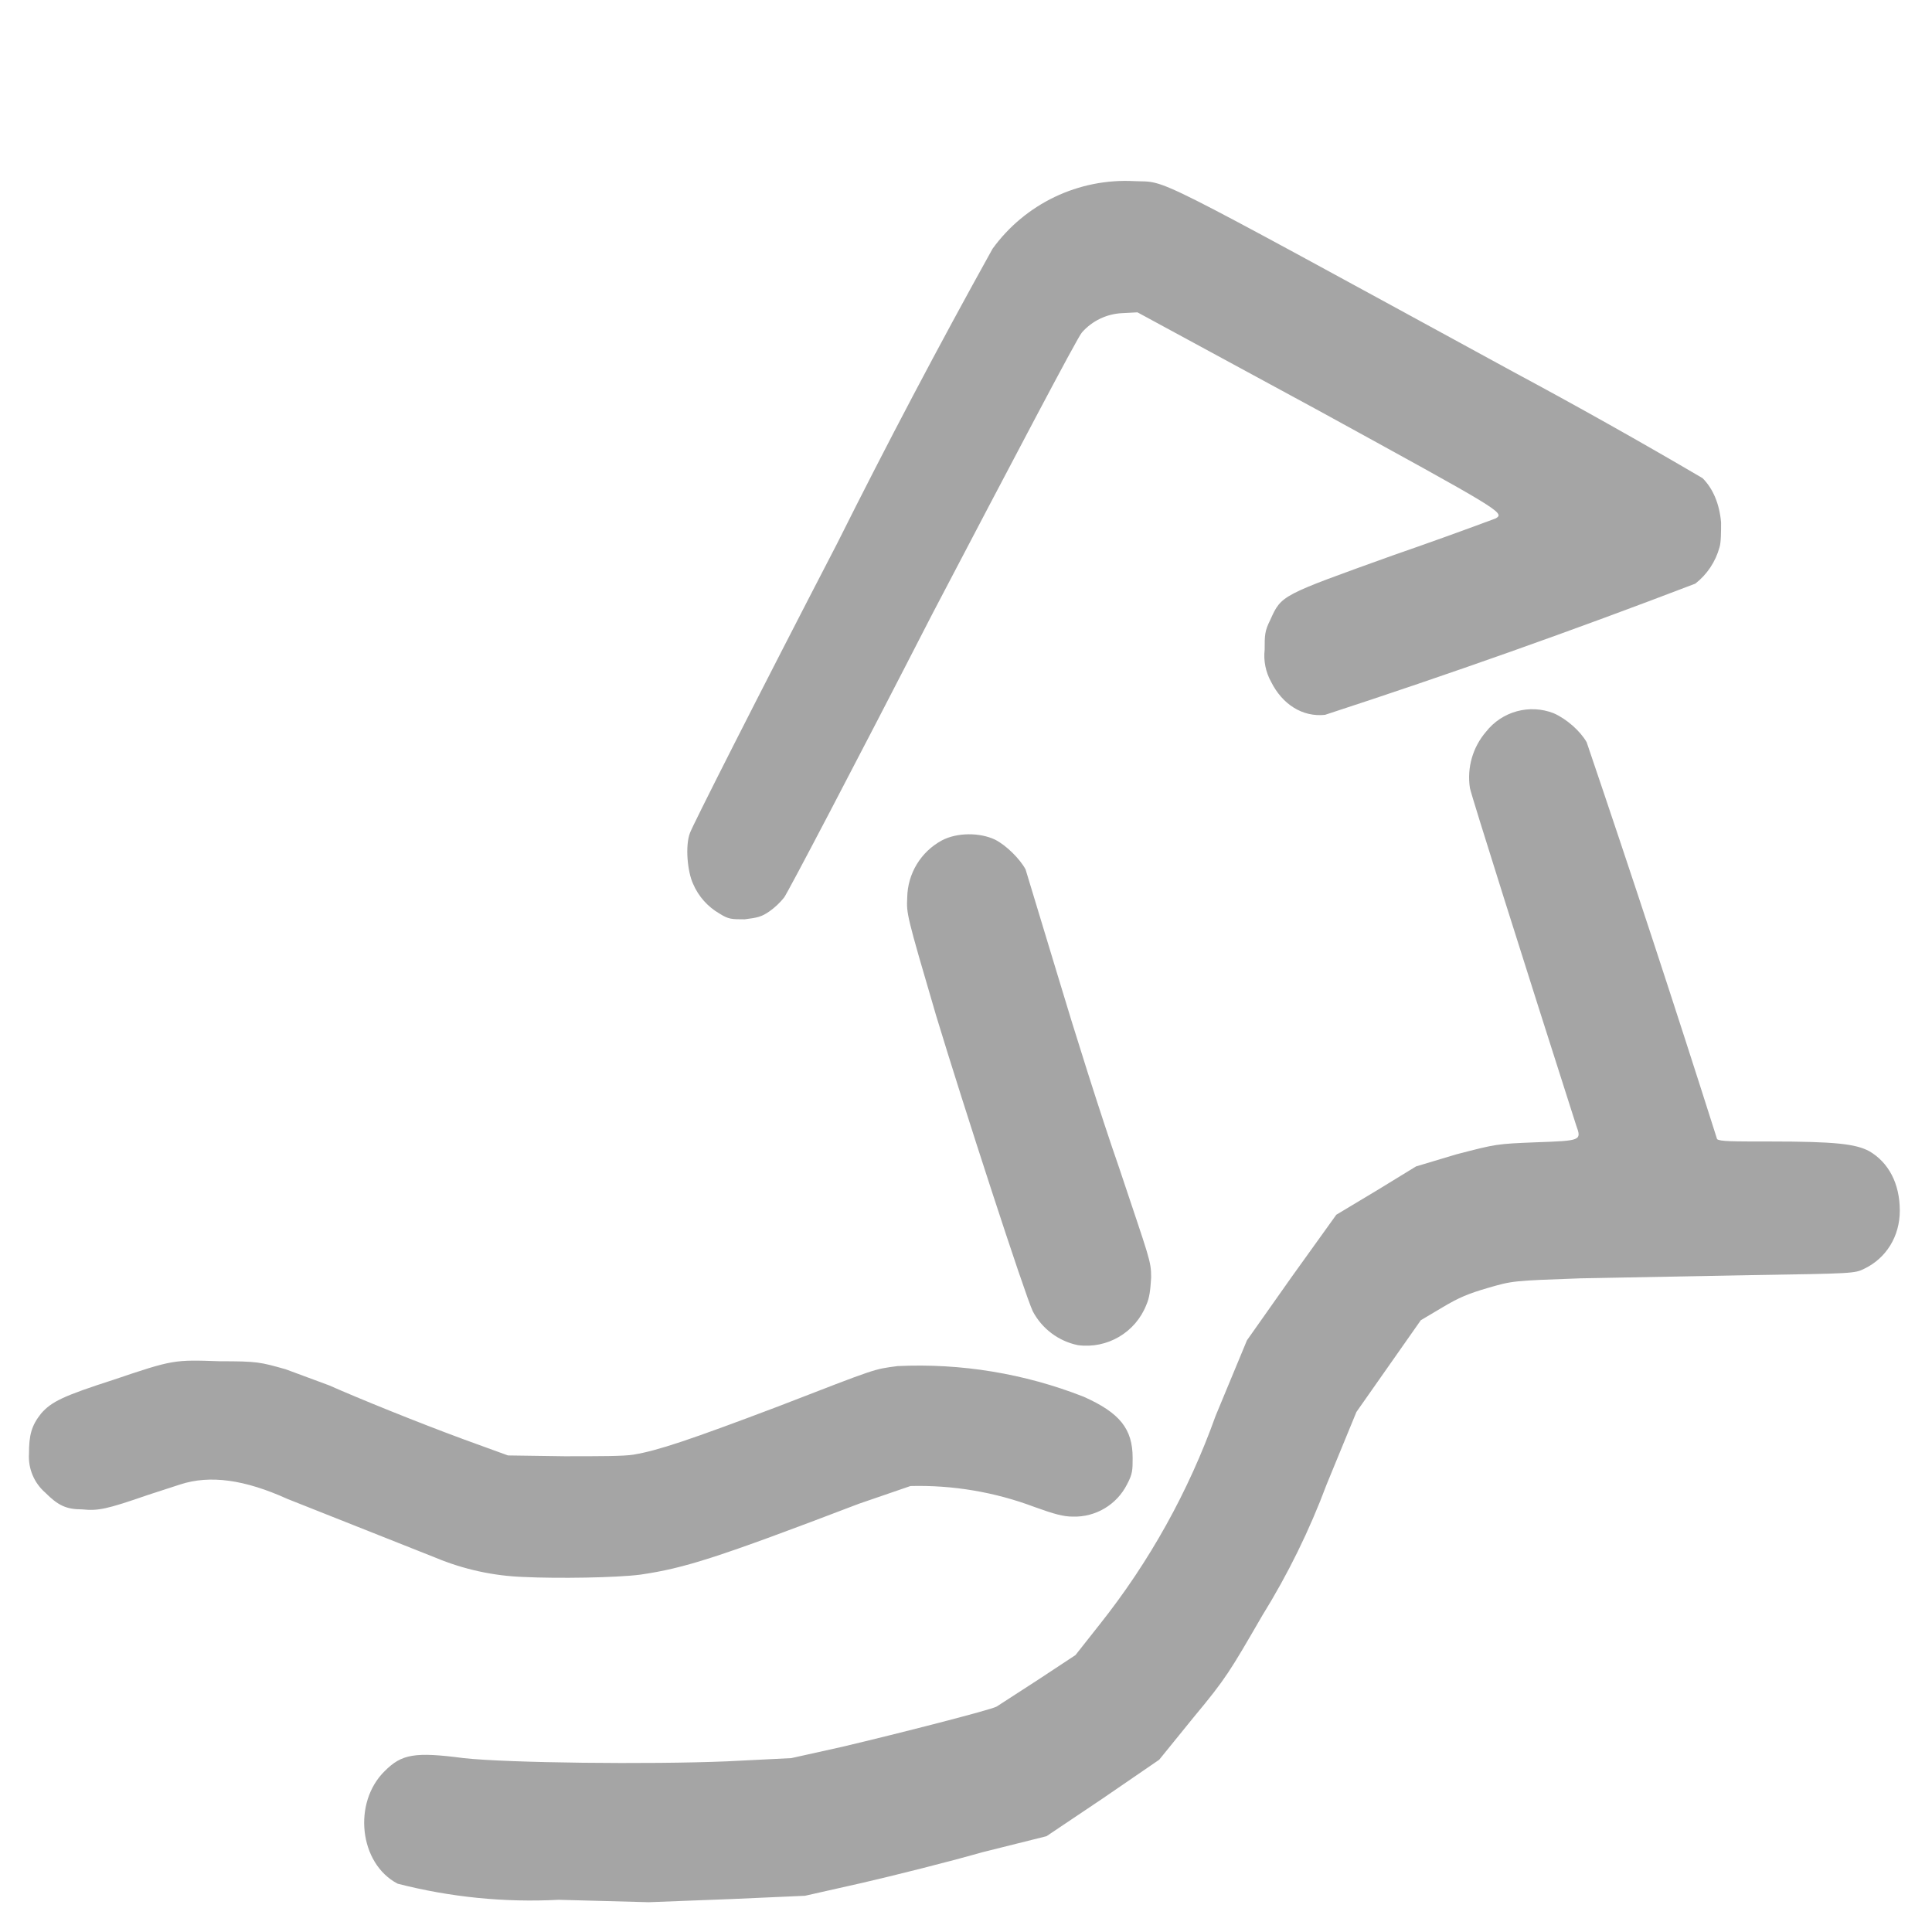
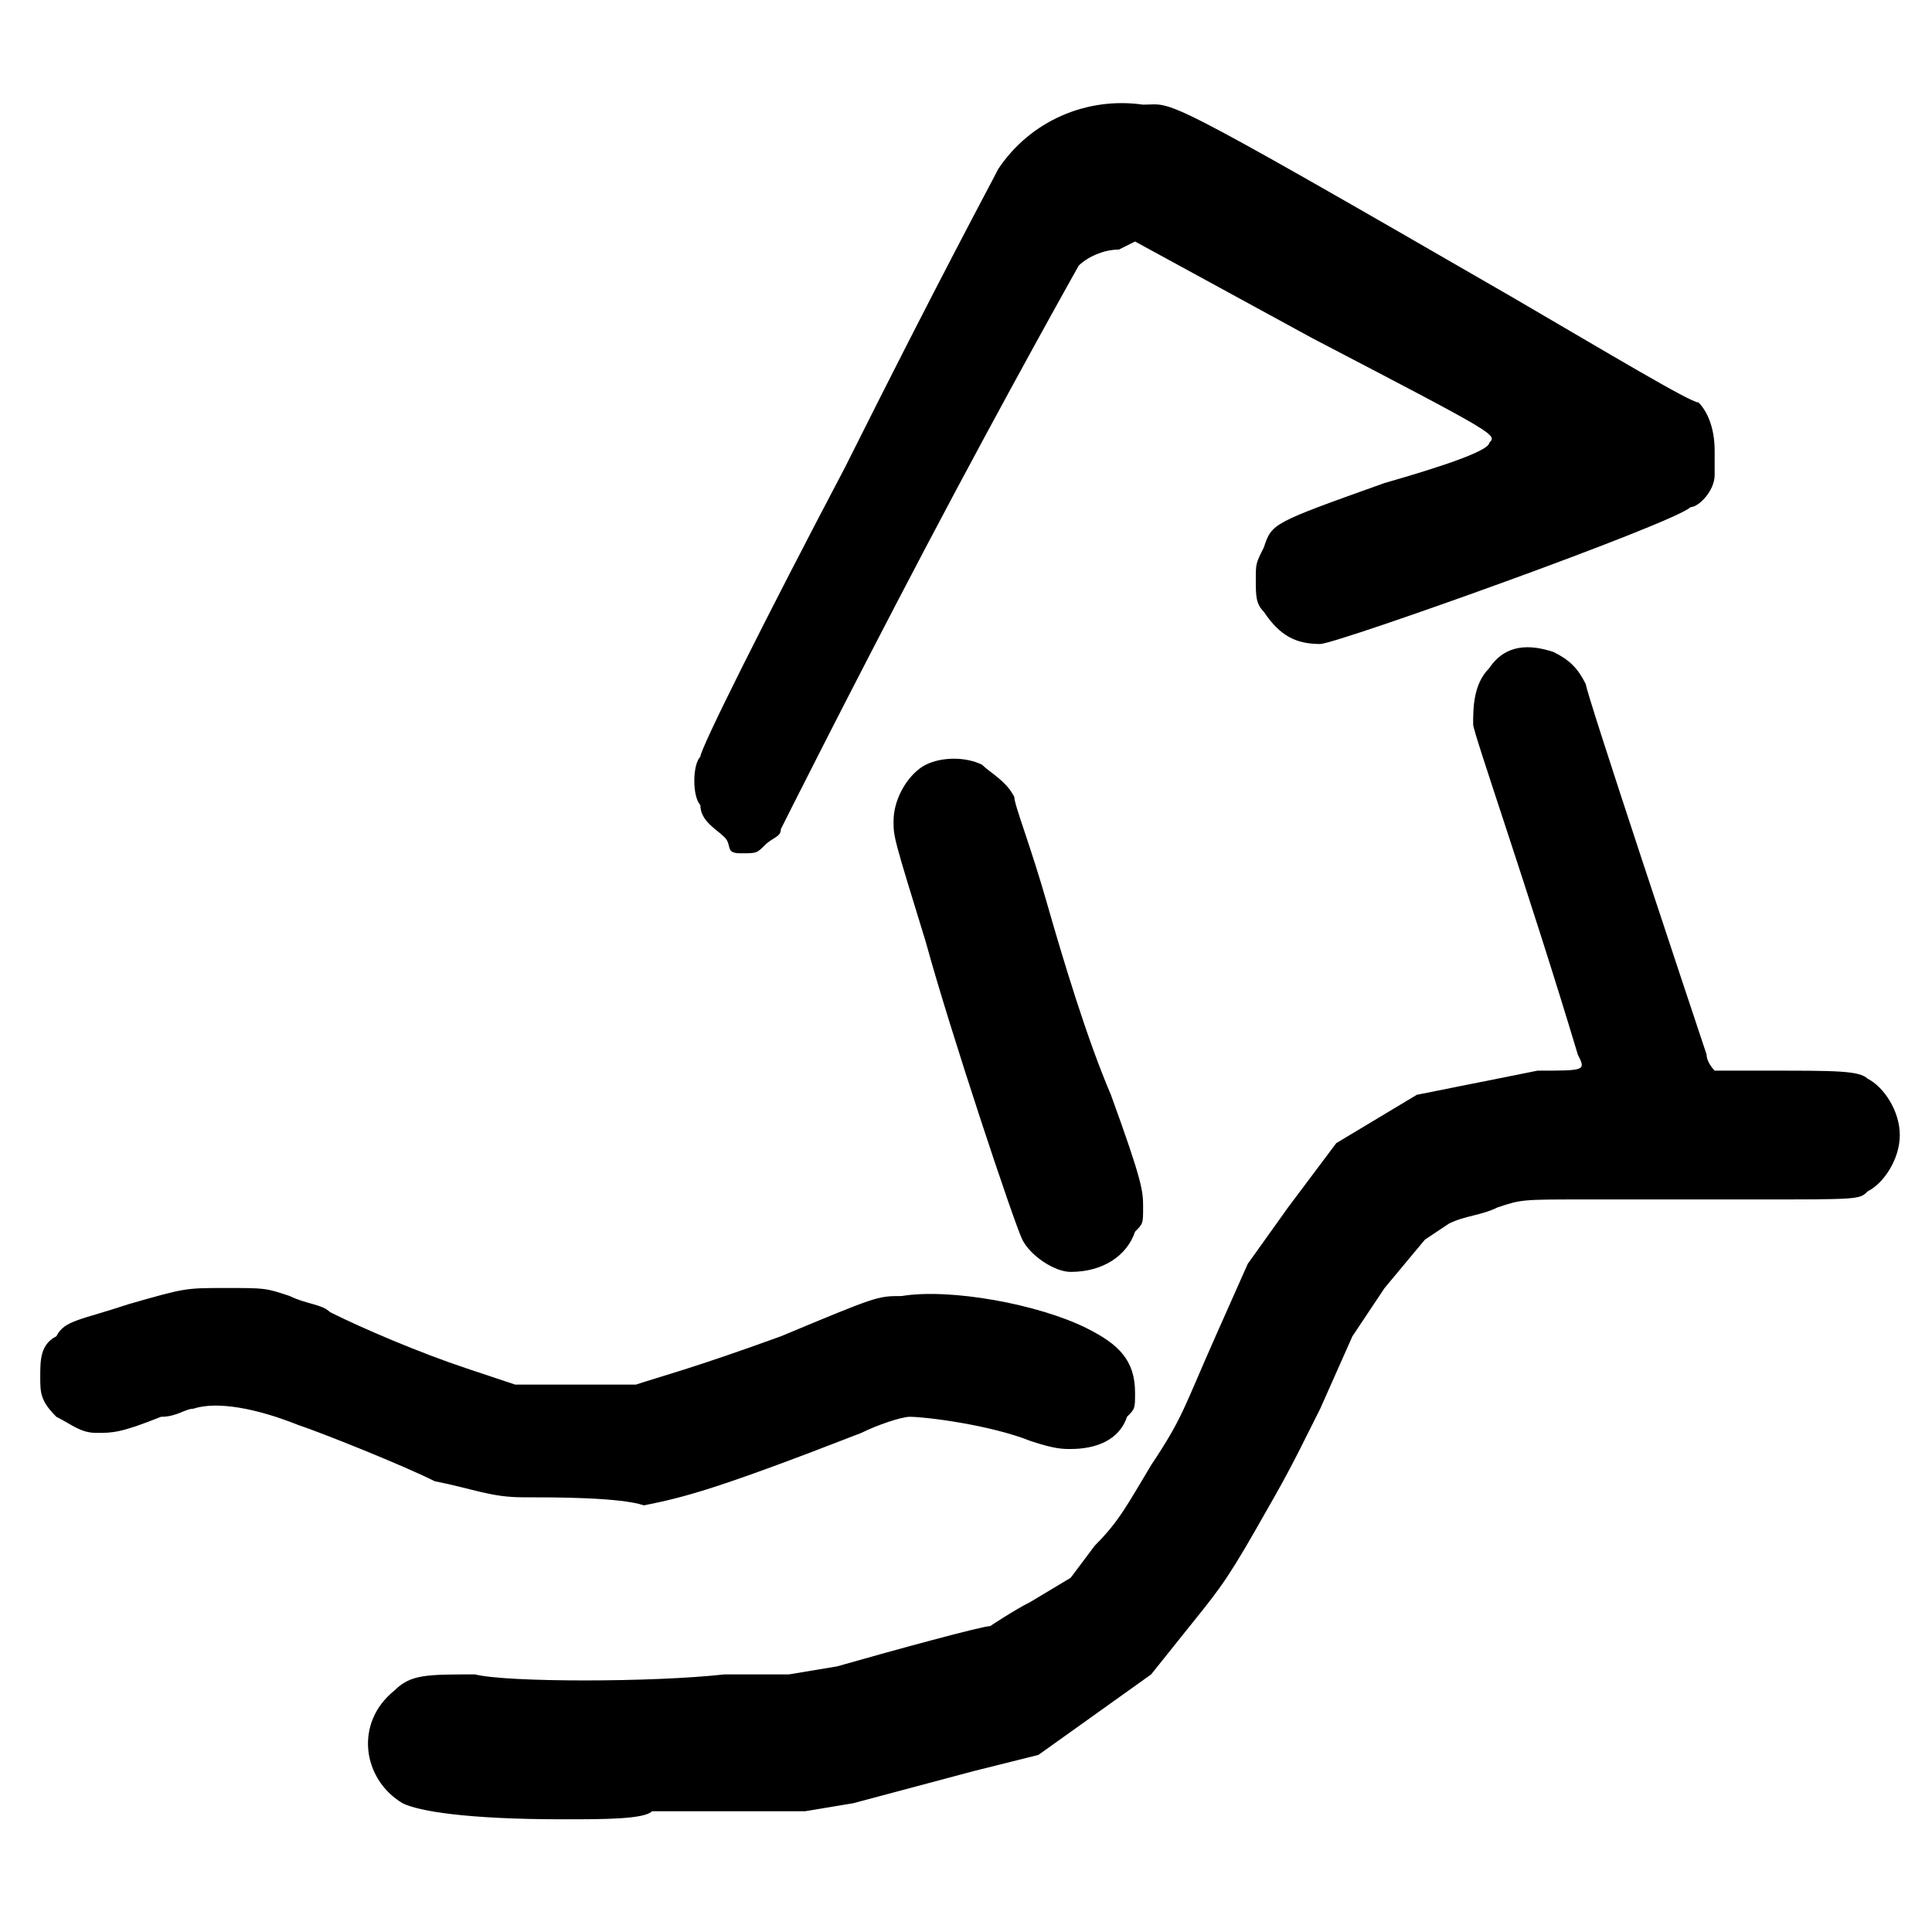
- <svg xmlns="http://www.w3.org/2000/svg" width="24" height="24" viewBox="0 0 24 24">
-   <path fill="#a5a5a5" d="M6.94 23.6a6.64 6.64 0 01-2-.2c-.48-.25-.56-1.01-.16-1.4.21-.21.37-.24.98-.16.55.06 2.3.08 3.27.04l.8-.04.63-.14c.72-.17 1.85-.46 1.92-.5l.51-.33.47-.31.3-.38a9.07 9.07 0 001.44-2.59l.39-.94.55-.78.56-.78.5-.3.49-.3.5-.15c.5-.13.5-.13.99-.15.56-.02.57-.02.5-.21-.64-2-1.3-4.09-1.32-4.19a.87.87 0 01.2-.7.73.73 0 01.84-.23c.16.07.33.22.41.36a254.36 254.36 0 011.62 4.93c.03.03.2.03.65.03.82 0 1.07.03 1.24.12.24.14.38.4.38.74 0 .32-.17.59-.44.72-.12.06-.14.06-1.41.08l-2.12.04c-.84.03-.84.03-1.15.12-.24.07-.36.12-.56.24l-.27.16-.4.57-.4.57-.37.9a9.2 9.2 0 01-.8 1.63c-.4.69-.45.78-.85 1.26l-.43.53-.7.48-.7.47-.8.2c-.42.12-1.1.29-1.49.38l-.71.16-.9.04-1.04.04-1.12-.03zm-.43-4.01a3.13 3.13 0 01-1.1-.24l-1.84-.73c-.53-.24-.96-.3-1.33-.18l-.4.13c-.52.18-.62.2-.82.18-.2 0-.3-.05-.46-.21a.59.59 0 01-.2-.48c0-.23.03-.35.15-.5.13-.15.28-.22.9-.42.74-.25.75-.25 1.32-.23.47 0 .5.01.82.1l.54.2c.36.16 1.1.46 1.67.67l.55.2.7.01c.45 0 .74 0 .86-.02.3-.05.69-.18 1.8-.6 1.24-.48 1.18-.46 1.48-.5a5.6 5.6 0 012.31.38c.45.2.61.4.61.76 0 .15 0 .2-.07.33a.73.73 0 01-.67.4c-.12 0-.23-.03-.48-.12a4.07 4.07 0 00-1.54-.26l-.64.22c-1.78.68-2.17.8-2.71.88-.3.04-1.04.05-1.45.03zm6.88-2.88a.82.82 0 01-.56-.42c-.1-.21-.87-2.58-1.2-3.67-.37-1.26-.37-1.27-.36-1.47a.82.82 0 01.43-.71c.19-.1.47-.1.66-.01.14.07.31.24.38.37l.4 1.32c.2.67.54 1.75.76 2.38.38 1.14.4 1.16.4 1.37-.01.16-.02.25-.06.34a.8.8 0 01-.85.5zm-4.45-5.36a.78.78 0 01-.33-.37c-.07-.15-.1-.47-.04-.63.02-.07.84-1.69 1.83-3.6a94.34 94.34 0 011.93-3.66 2.04 2.04 0 011.76-.84c.43.02.07-.16 4.71 2.37a70.2 70.2 0 012.35 1.32c.13.13.21.32.23.55 0 .11 0 .25-.02.31a.86.86 0 01-.3.45 97.1 97.1 0 01-4.6 1.63c-.28.03-.53-.13-.67-.41a.67.67 0 01-.08-.4c0-.18 0-.23.07-.37.14-.31.13-.3 1.52-.8a58.1 58.1 0 001.28-.46c.12-.07.06-.1-2.2-1.34l-2.25-1.22-.19.01a.71.71 0 00-.5.24c-.05.05-.88 1.63-1.86 3.5-.97 1.89-1.8 3.47-1.84 3.52a.9.9 0 01-.18.17c-.1.07-.15.08-.31.1-.16 0-.2 0-.31-.07zM6 1.87z" />
+ <svg xmlns="http://www.w3.org/2000/svg" viewBox="0 0 24 24">
+   <path d="M7 22.6c-1.2 0-1.8-.1-2-.2-.5-.3-.6-1-.1-1.4.2-.2.4-.2 1-.2.4.1 2.2.1 3.1 0h.8l.6-.1c.7-.2 1.8-.5 1.9-.5 0 0 .3-.2.5-.3l.5-.3.3-.4c.3-.3.4-.5.7-1 .4-.6.4-.7.8-1.6l.4-.9.5-.7.6-.8.5-.3.5-.3.5-.1 1-.2c.6 0 .6 0 .5-.2-.6-2-1.3-4-1.3-4.1 0-.2 0-.5.2-.7.2-.3.5-.3.8-.2.2.1.3.2.4.4 0 .1 1.3 4 1.5 4.6 0 .1.1.2.1.2h.7c.8 0 1.1 0 1.2.1.2.1.4.4.4.7 0 .3-.2.6-.4.7-.1.1-.1.1-1.4.1h-2.1c-.8 0-.8 0-1.1.1-.2.1-.4.1-.6.2l-.3.2-.5.6-.4.6-.4.9c-.4.8-.4.8-.8 1.5s-.5.8-.9 1.3l-.4.5-.7.5-.7.5-.8.2-1.5.4-.6.1H8.1c-.1.1-.6.1-1.1.1zm-.5-4c-.4 0-.6-.1-1.1-.2-.4-.2-1.4-.6-1.7-.7-.5-.2-1-.3-1.3-.2-.1 0-.2.1-.4.1-.5.2-.6.2-.8.2s-.3-.1-.5-.2c-.2-.2-.2-.3-.2-.5s0-.4.2-.5c.1-.2.3-.2.9-.4.7-.2.7-.2 1.2-.2s.5 0 .8.1c.2.1.4.1.5.2.4.2 1.1.5 1.7.7l.6.2h1.5c.3-.1.7-.2 1.8-.6 1.2-.5 1.2-.5 1.5-.5.6-.1 1.7.1 2.3.4.4.2.6.4.6.8 0 .2 0 .2-.1.3-.1.3-.4.4-.7.4-.1 0-.2 0-.5-.1-.5-.2-1.3-.3-1.5-.3-.1 0-.4.1-.6.2-1.8.7-2.2.8-2.7.9-.3-.1-1.1-.1-1.5-.1zm6.8-2.8c-.2 0-.5-.2-.6-.4-.1-.2-.9-2.6-1.2-3.7-.4-1.3-.4-1.3-.4-1.5 0-.3.2-.6.4-.7.2-.1.5-.1.7 0 .1.1.3.2.4.4 0 .1.2.6.4 1.3.2.7.5 1.7.8 2.4.4 1.1.4 1.2.4 1.4s0 .2-.1.3c-.1.3-.4.5-.8.5zM9 10.4c-.1-.1-.3-.2-.3-.4-.1-.1-.1-.5 0-.6 0-.1.8-1.7 1.8-3.6 1.2-2.4 1.8-3.5 1.9-3.7.4-.6 1.1-.9 1.8-.8.4 0 .1-.2 4.6 2.4C20 4.4 21 5 21.1 5c.1.1.2.3.2.6v.3c0 .2-.2.4-.3.4-.2.2-4.4 1.7-4.6 1.7-.3 0-.5-.1-.7-.4-.1-.1-.1-.2-.1-.4s0-.2.1-.4c.1-.3.1-.3 1.5-.8.7-.2 1.3-.4 1.3-.5.1-.1.1-.1-2.2-1.3L14.1 3l-.2.1c-.2 0-.4.1-.5.2 0 0-.9 1.6-1.9 3.5s-1.8 3.5-1.8 3.5c0 .1-.1.1-.2.2s-.1.1-.3.1-.1-.1-.2-.2z" />
</svg>
